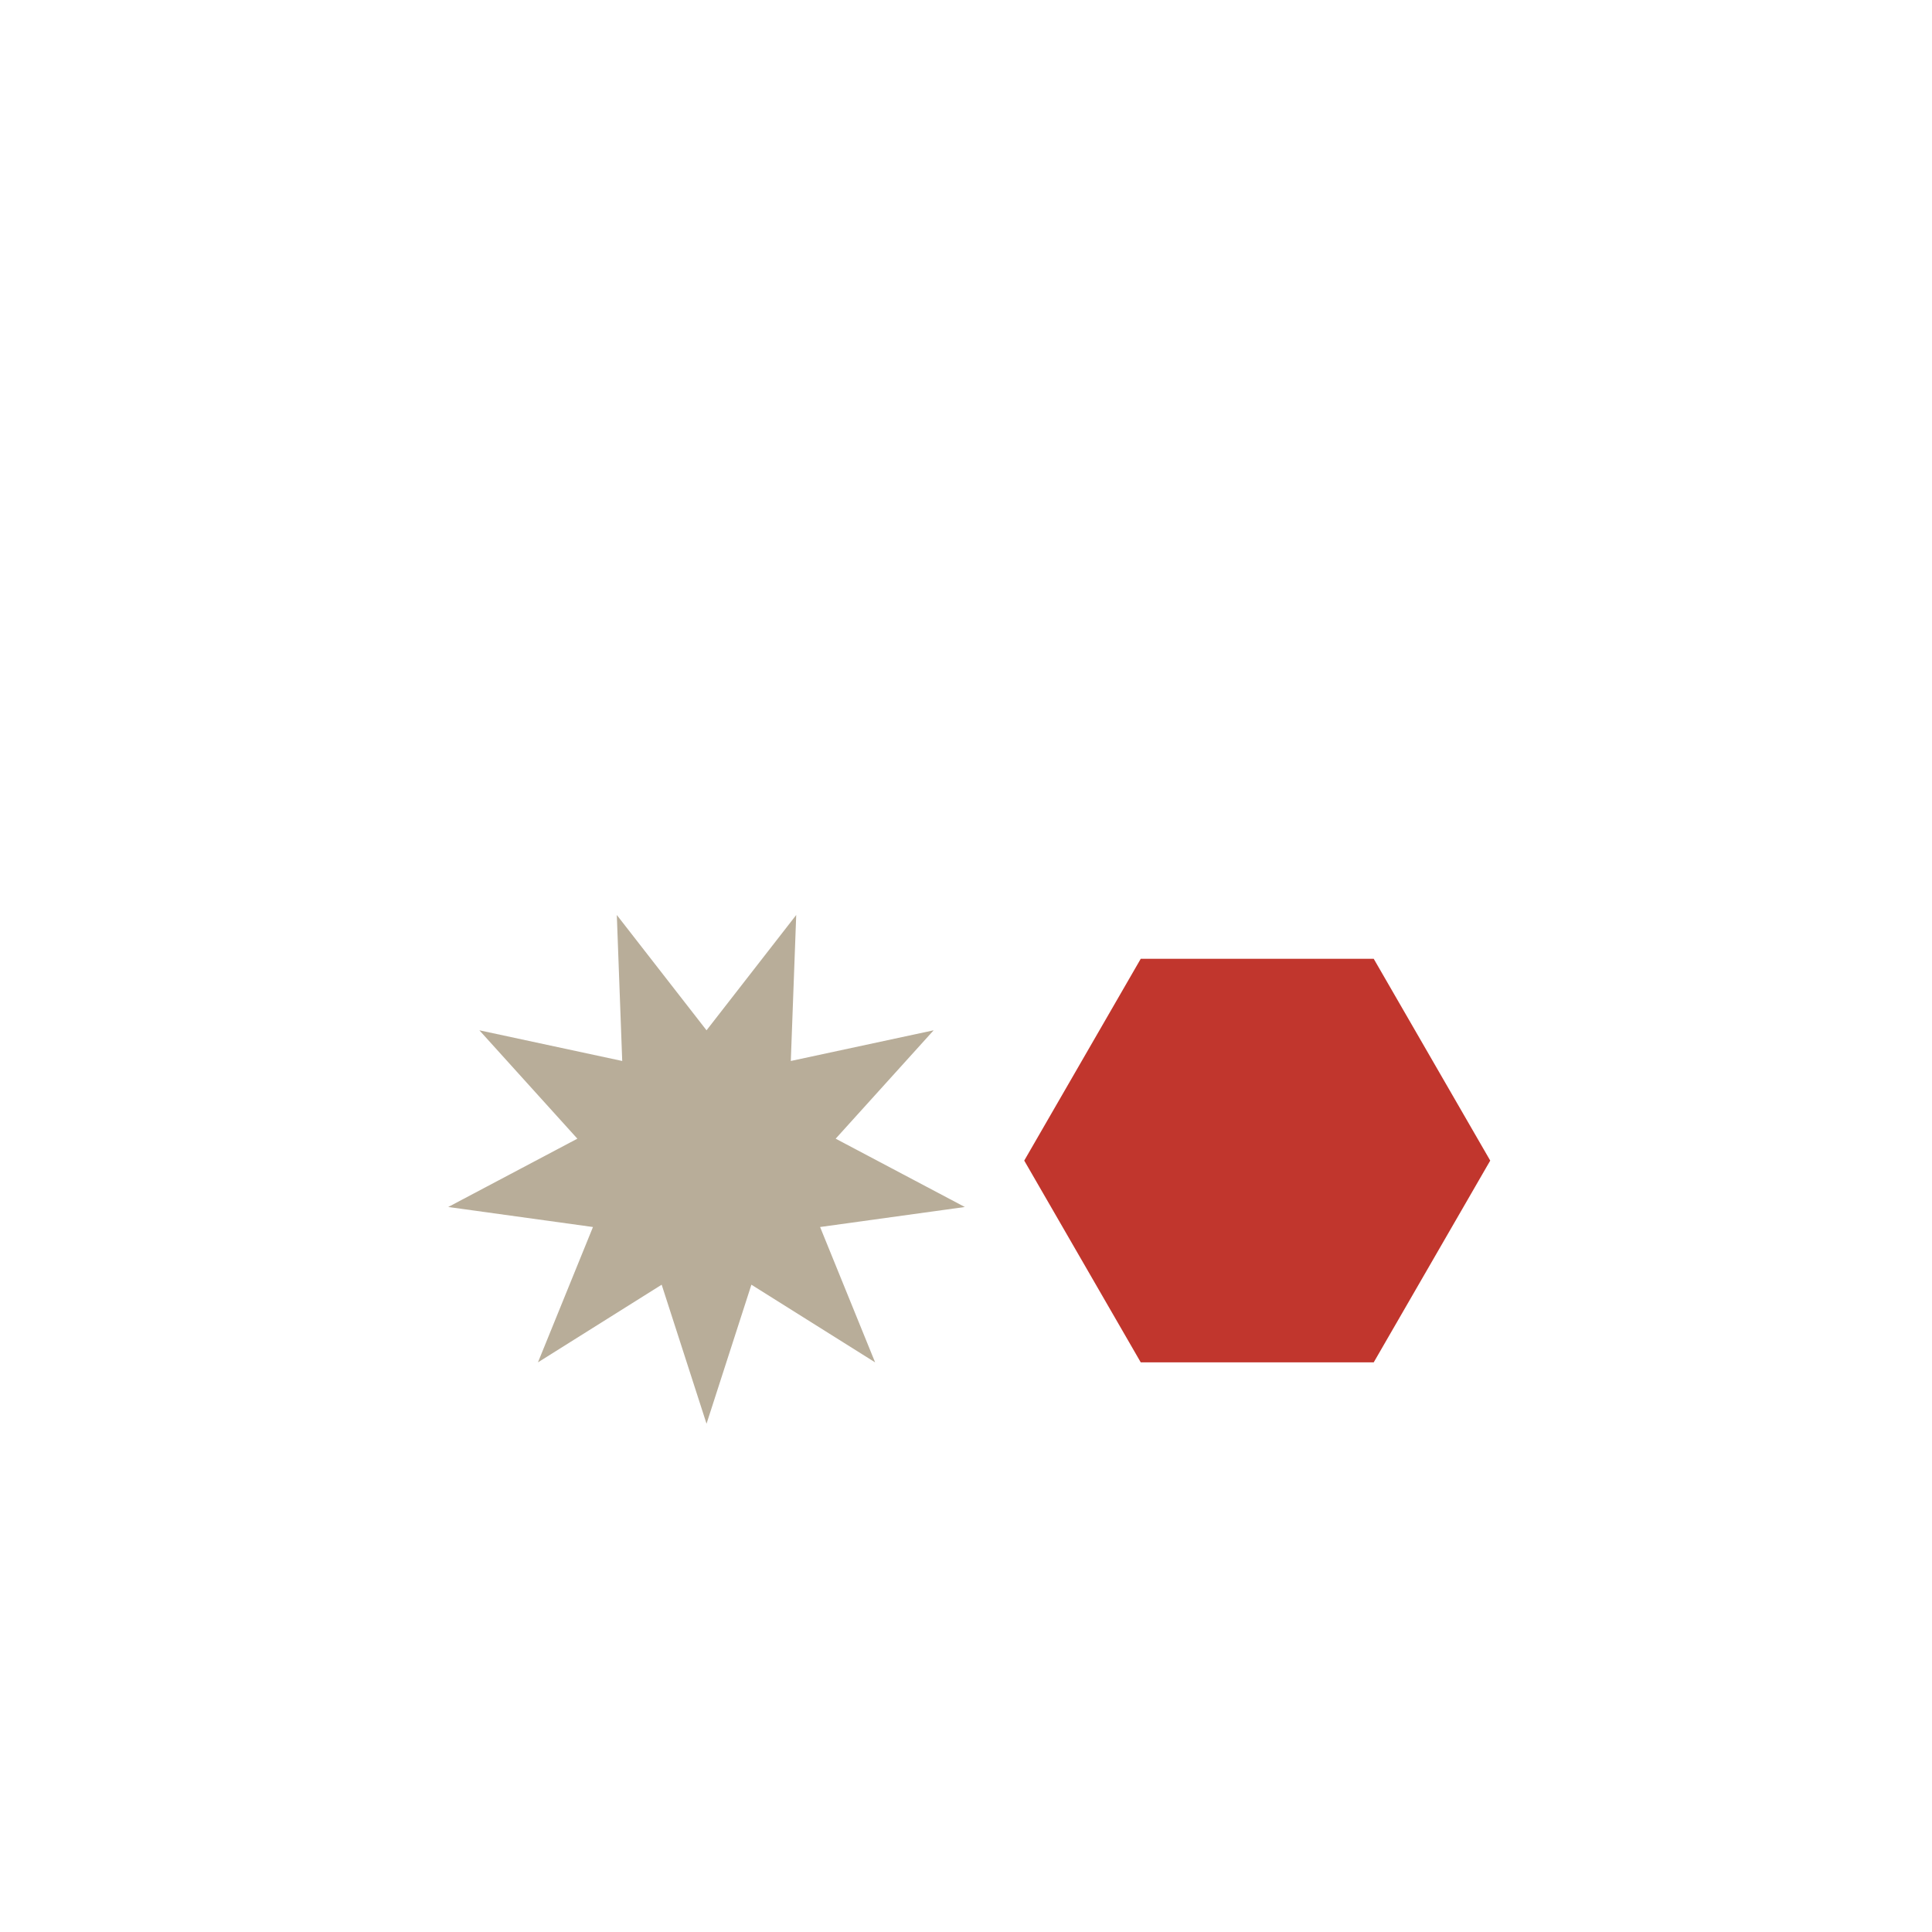
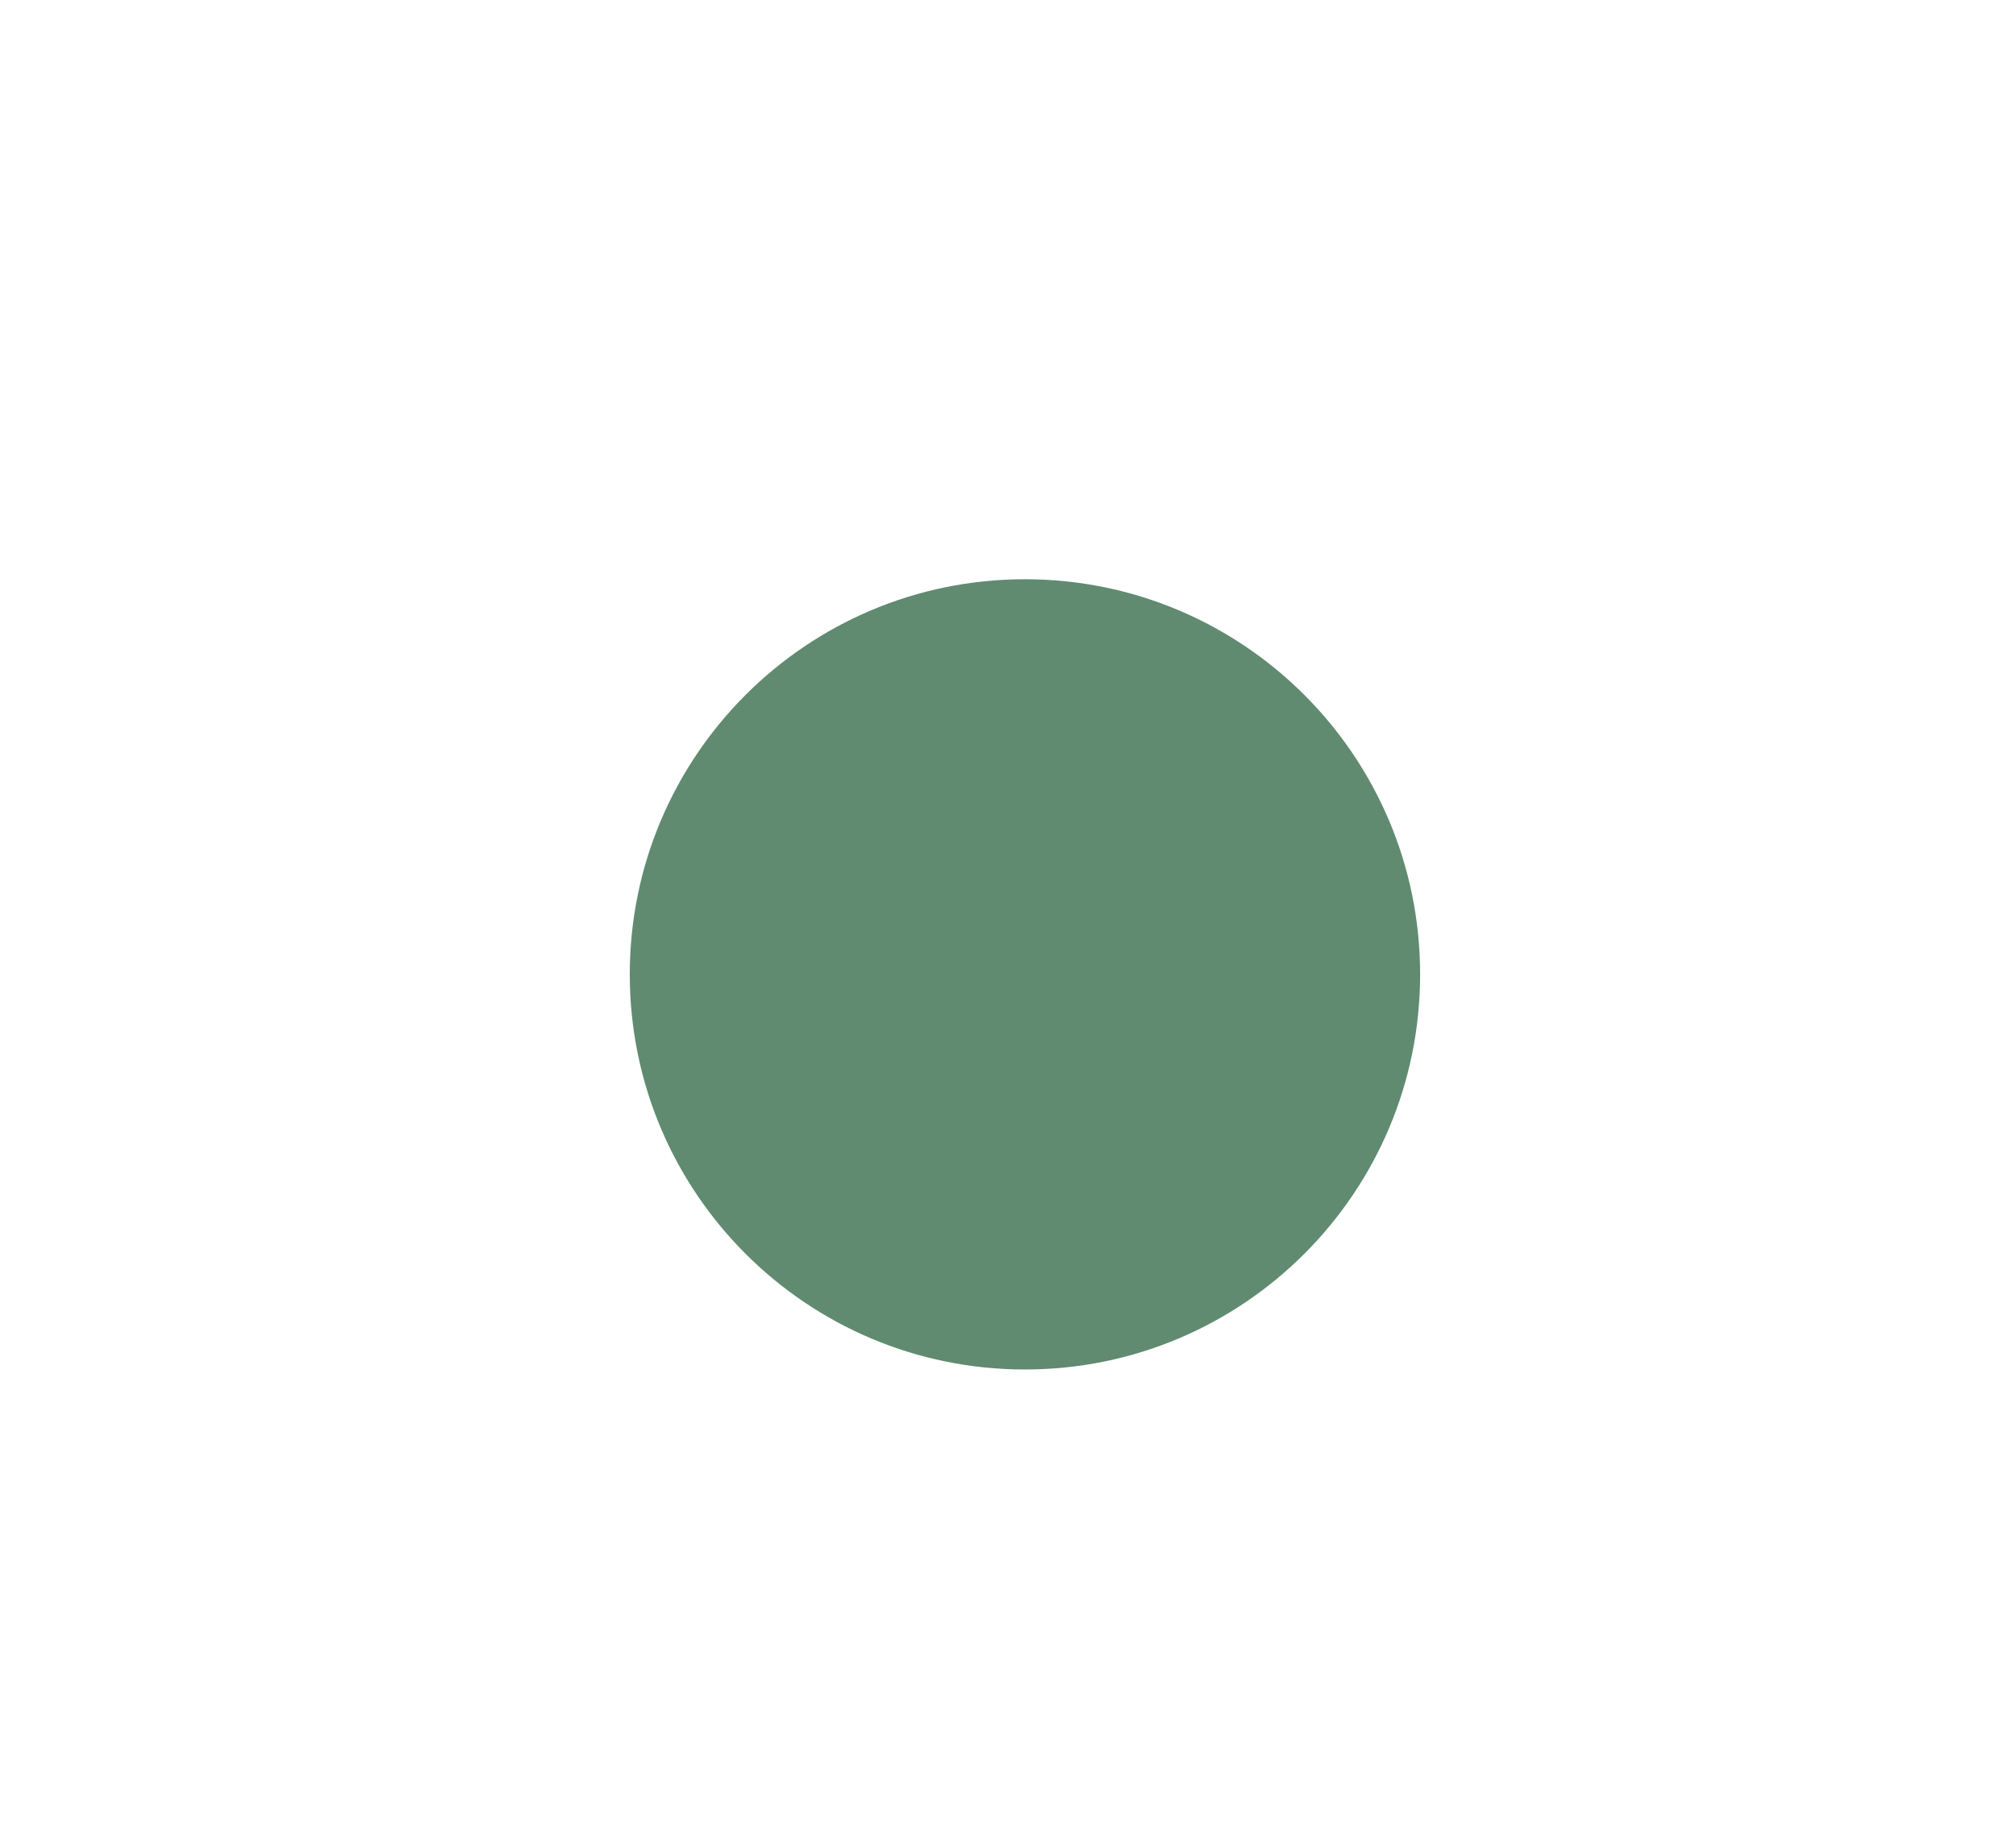
- <svg xmlns="http://www.w3.org/2000/svg" id="Слой_1" data-name="Слой 1" viewBox="0 0 500 500">
+ <svg xmlns="http://www.w3.org/2000/svg" id="Слой_1" data-name="Слой 1" viewBox="0 0 339.61 310.61">
  <defs>
-     <style>.cls-1{fill:#b8ad99;}.cls-2{fill:#c1362d;}</style>
+     <style>.cls-1{fill:#608b70;}</style>
  </defs>
-   <polygon class="cls-1" points="182.85 266.64 206.06 236.8 204.66 274.58 241.63 266.64 216.27 294.69 249.7 312.37 212.24 317.55 226.48 352.58 194.46 332.48 182.85 368.46 171.24 332.48 139.22 352.58 153.46 317.55 116 312.37 149.42 294.69 124.06 266.64 161.03 274.58 159.63 236.8 182.85 266.64" />
-   <polygon class="cls-2" points="355.52 248.14 385.67 300.36 355.52 352.57 295.22 352.57 265.07 300.36 295.22 248.14 355.52 248.14" />
+   <circle class="cls-1" cx="172.66" cy="164.16" r="66.57" />
</svg>
